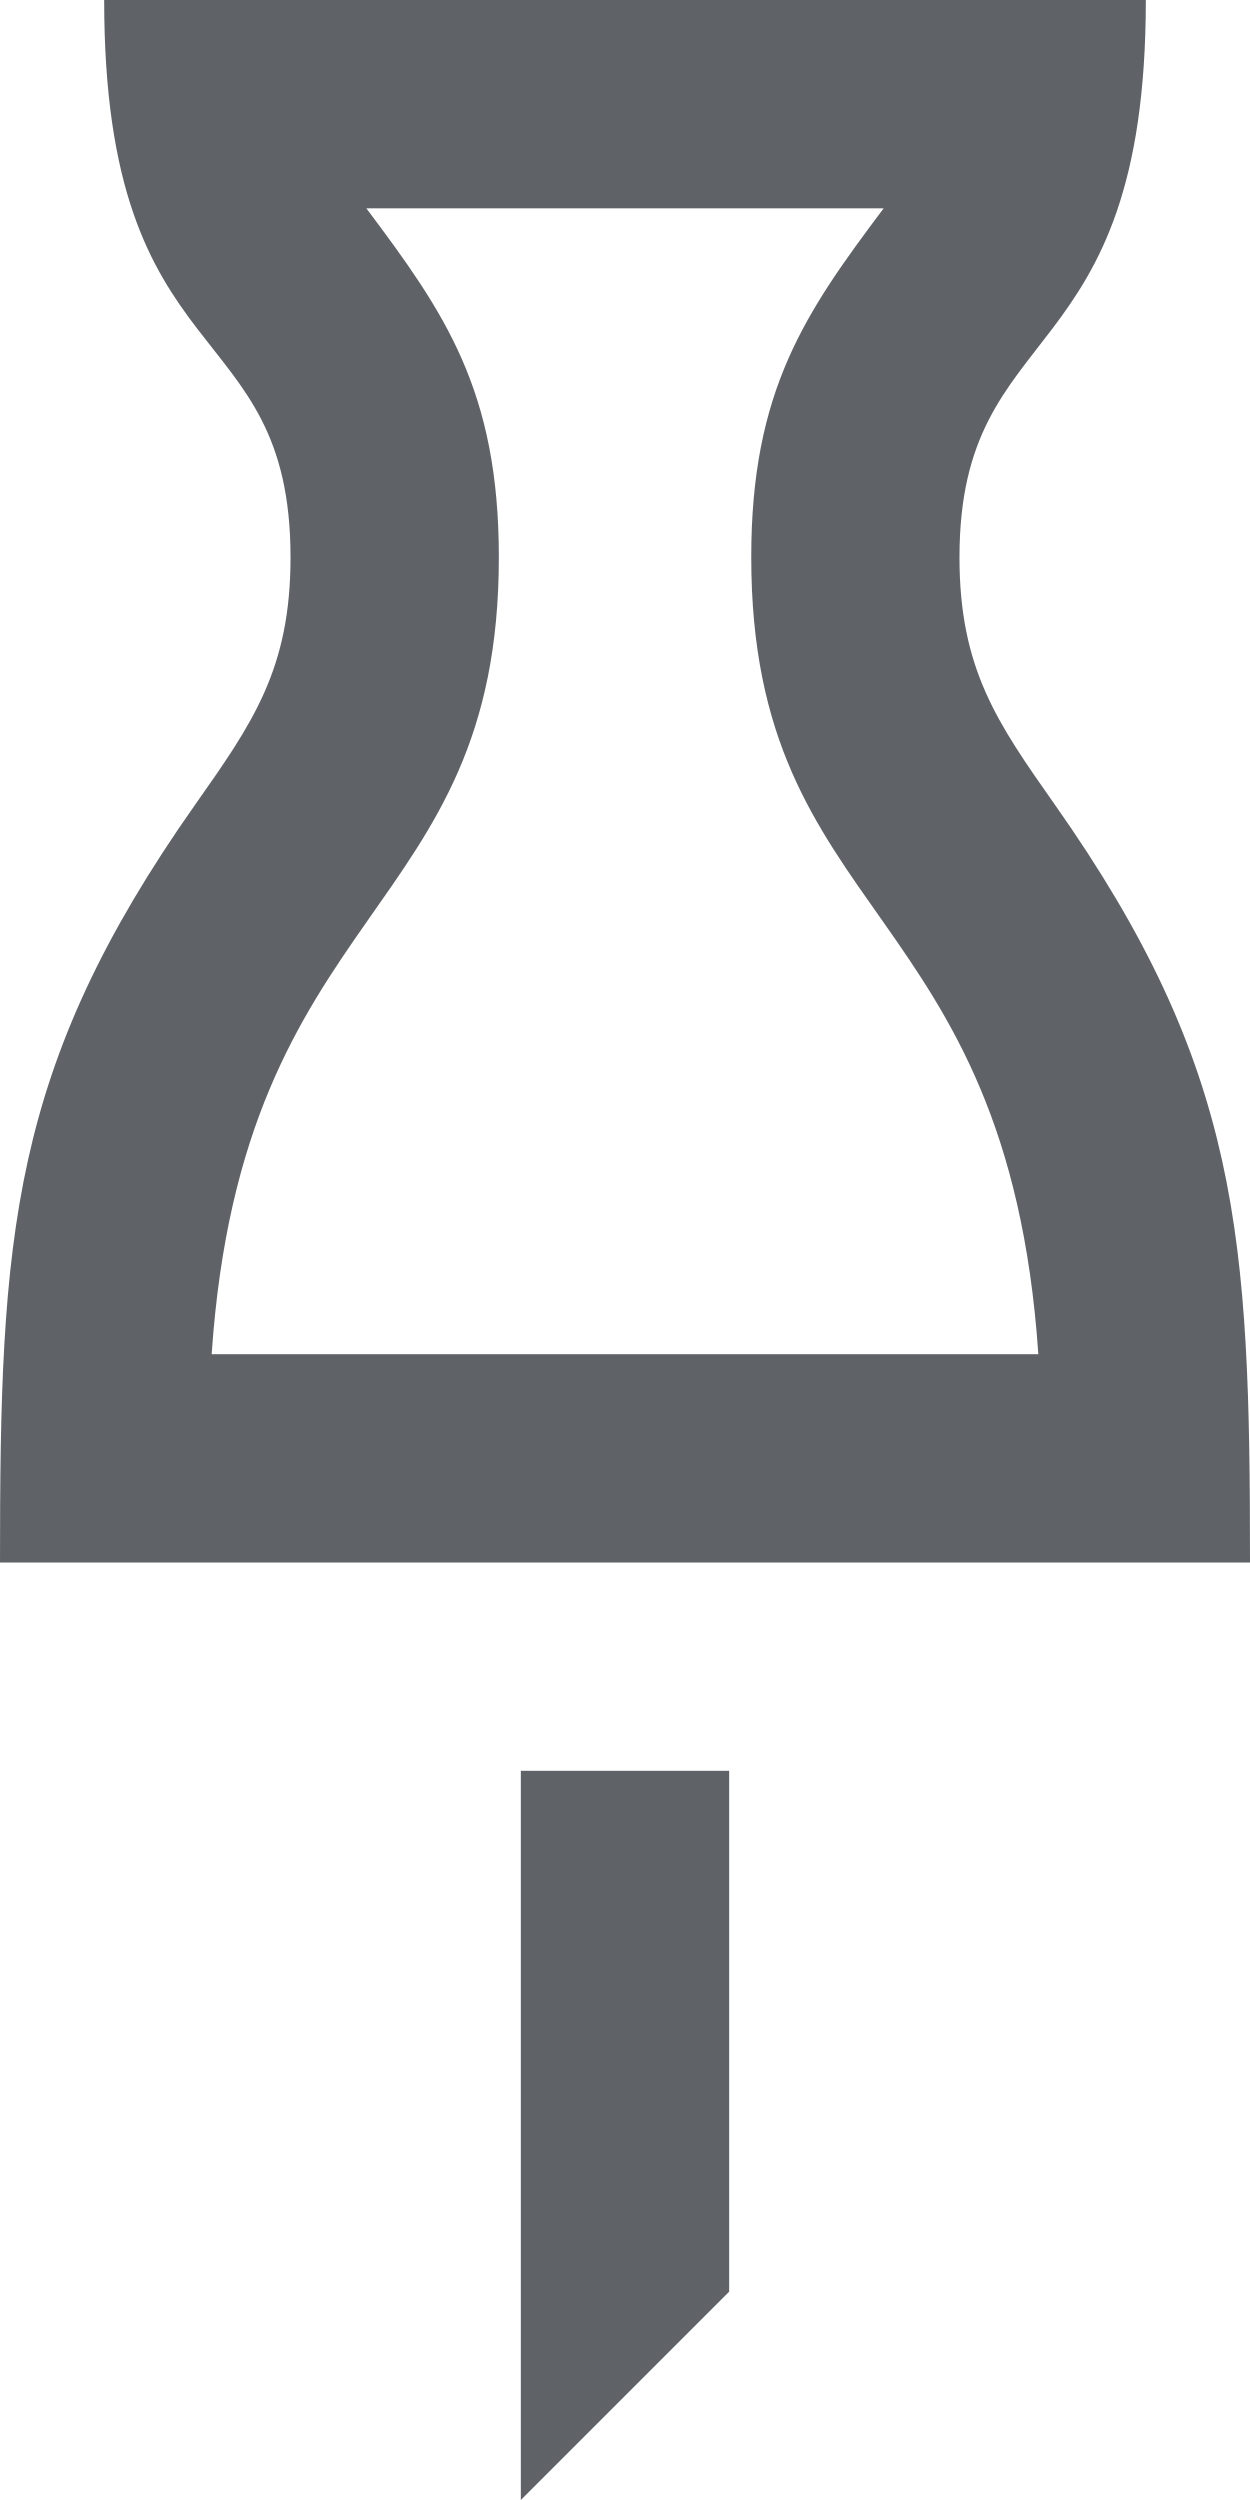
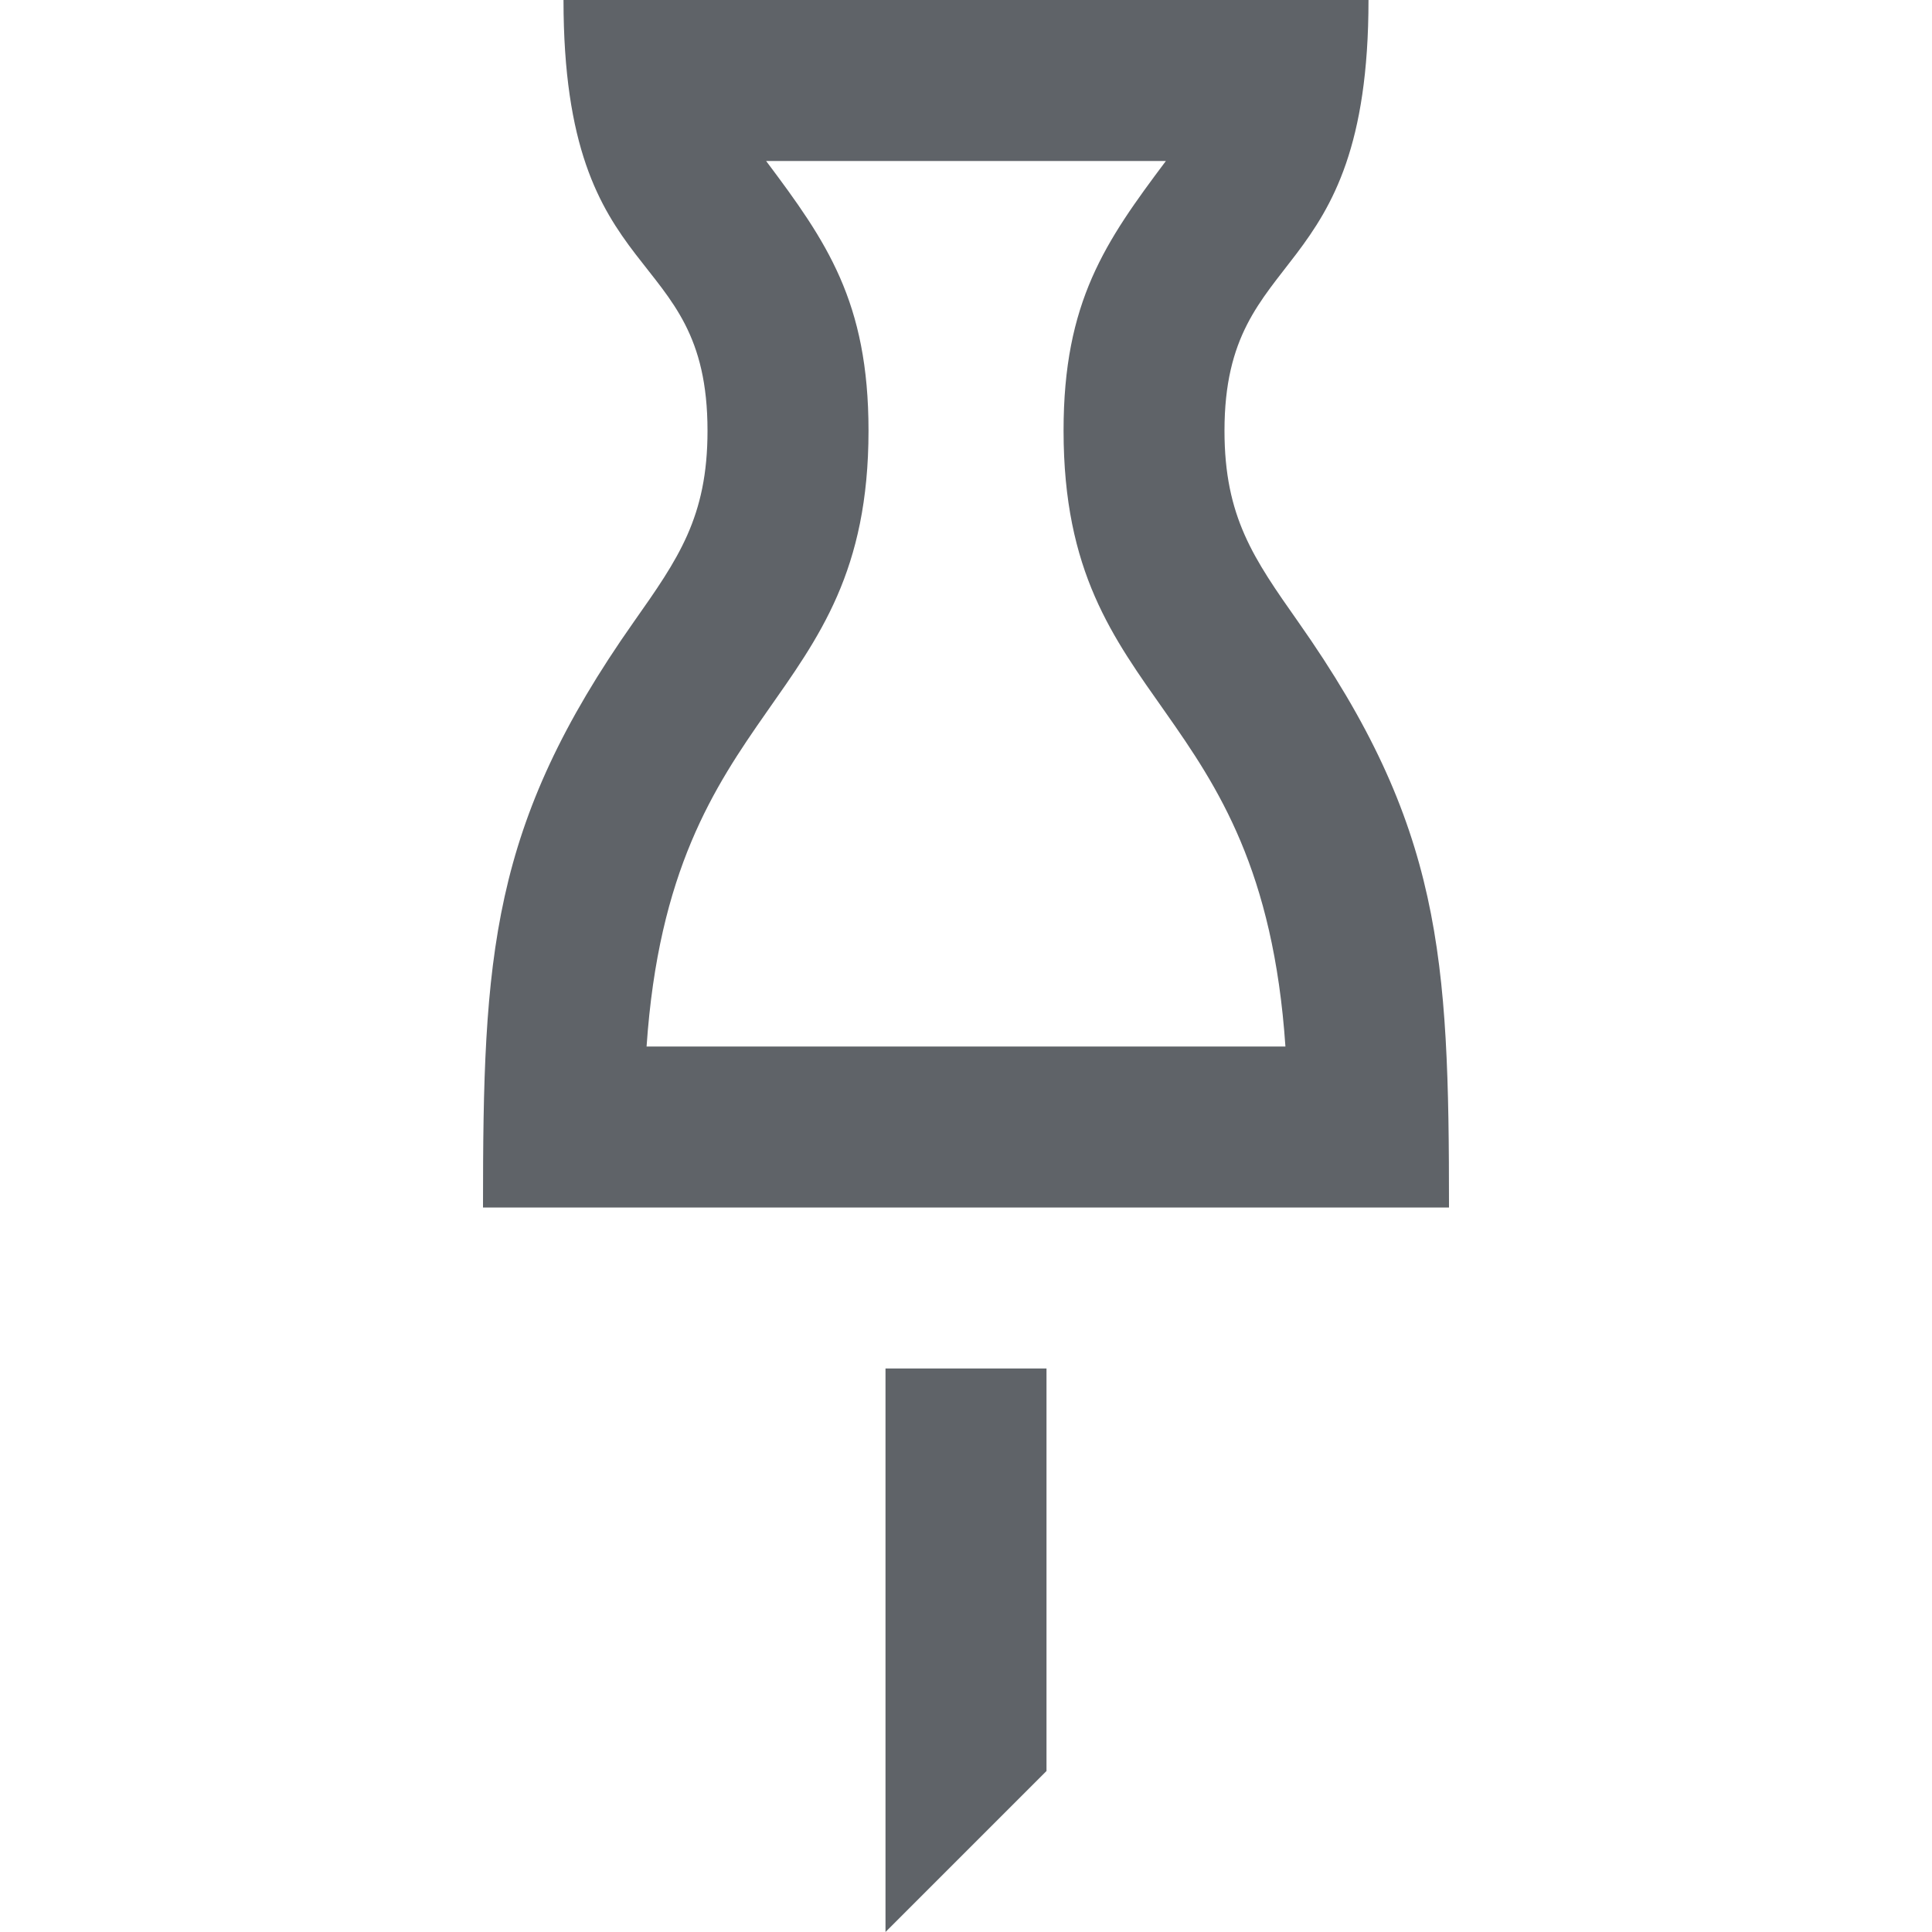
- <svg xmlns="http://www.w3.org/2000/svg" width="12" height="24" viewBox="0 0 12 24" fill="none">
-   <path d="M5 17H7V22L5 24V17ZM12 15H0C0 11.872 0.091 10.256 1.874 7.724C2.425 6.941 2.789 6.424 2.789 5.351C2.789 2.979 1 3.656 1 0H11C11 3.616 9.211 3.005 9.211 5.35C9.211 6.423 9.575 6.94 10.126 7.724C11.911 10.259 12 11.878 12 15ZM2.032 13H9.968C9.67 8.624 7.212 8.858 7.212 5.351C7.211 3.746 7.733 3 8.483 2H3.517C4.267 3 4.789 3.745 4.789 5.35C4.789 8.837 2.329 8.64 2.032 13Z" fill="#5F6368" />
+ <svg xmlns="http://www.w3.org/2000/svg" width="24" height="24" viewBox="0 0 24 24" fill="none">
+   <path d="M11 17H13V22L11 24V17ZM18 15H6C6 11.872 6.091 10.256 7.874 7.724C8.425 6.941 8.789 6.424 8.789 5.351C8.789 2.979 7 3.656 7 0H17C17 3.616 15.211 3.005 15.211 5.35C15.211 6.423 15.575 6.94 16.126 7.724C17.911 10.259 18 11.878 18 15ZM8.032 13H15.968C15.67 8.624 13.212 8.858 13.212 5.351C13.211 3.746 13.733 3 14.483 2H9.517C10.267 3 10.789 3.745 10.789 5.35C10.789 8.837 8.329 8.64 8.032 13Z" fill="#5F6368" />
</svg>
